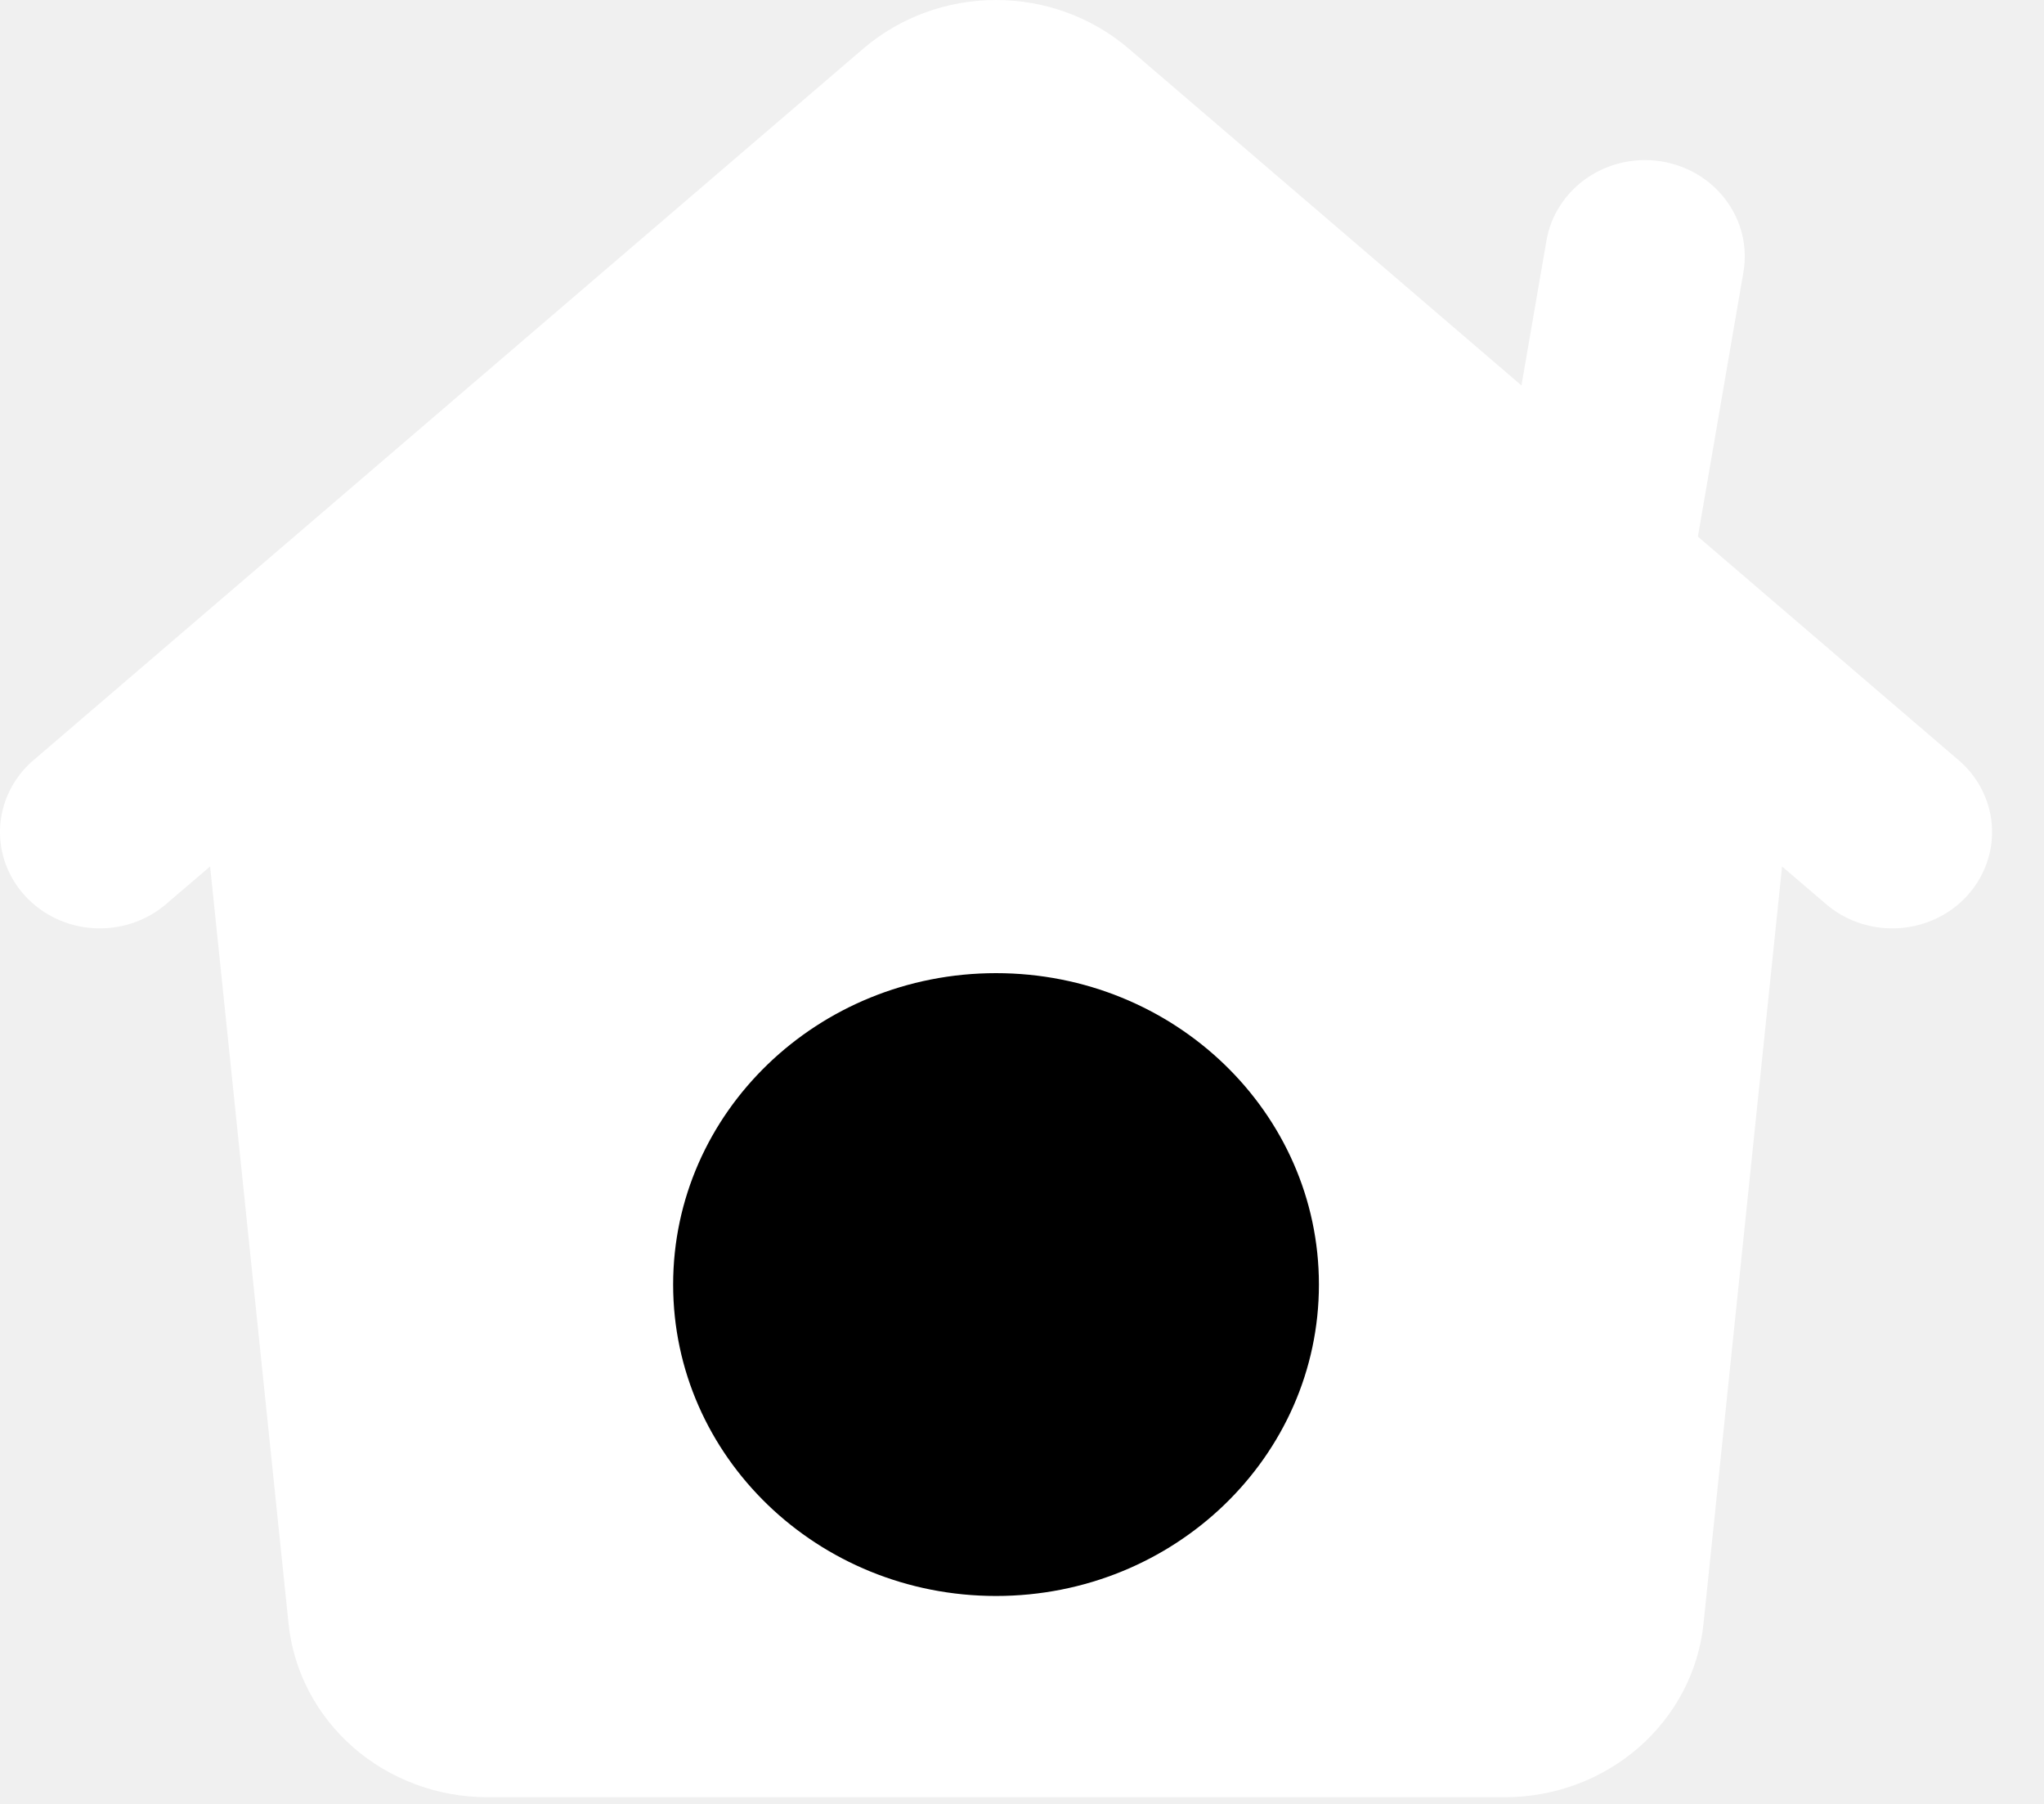
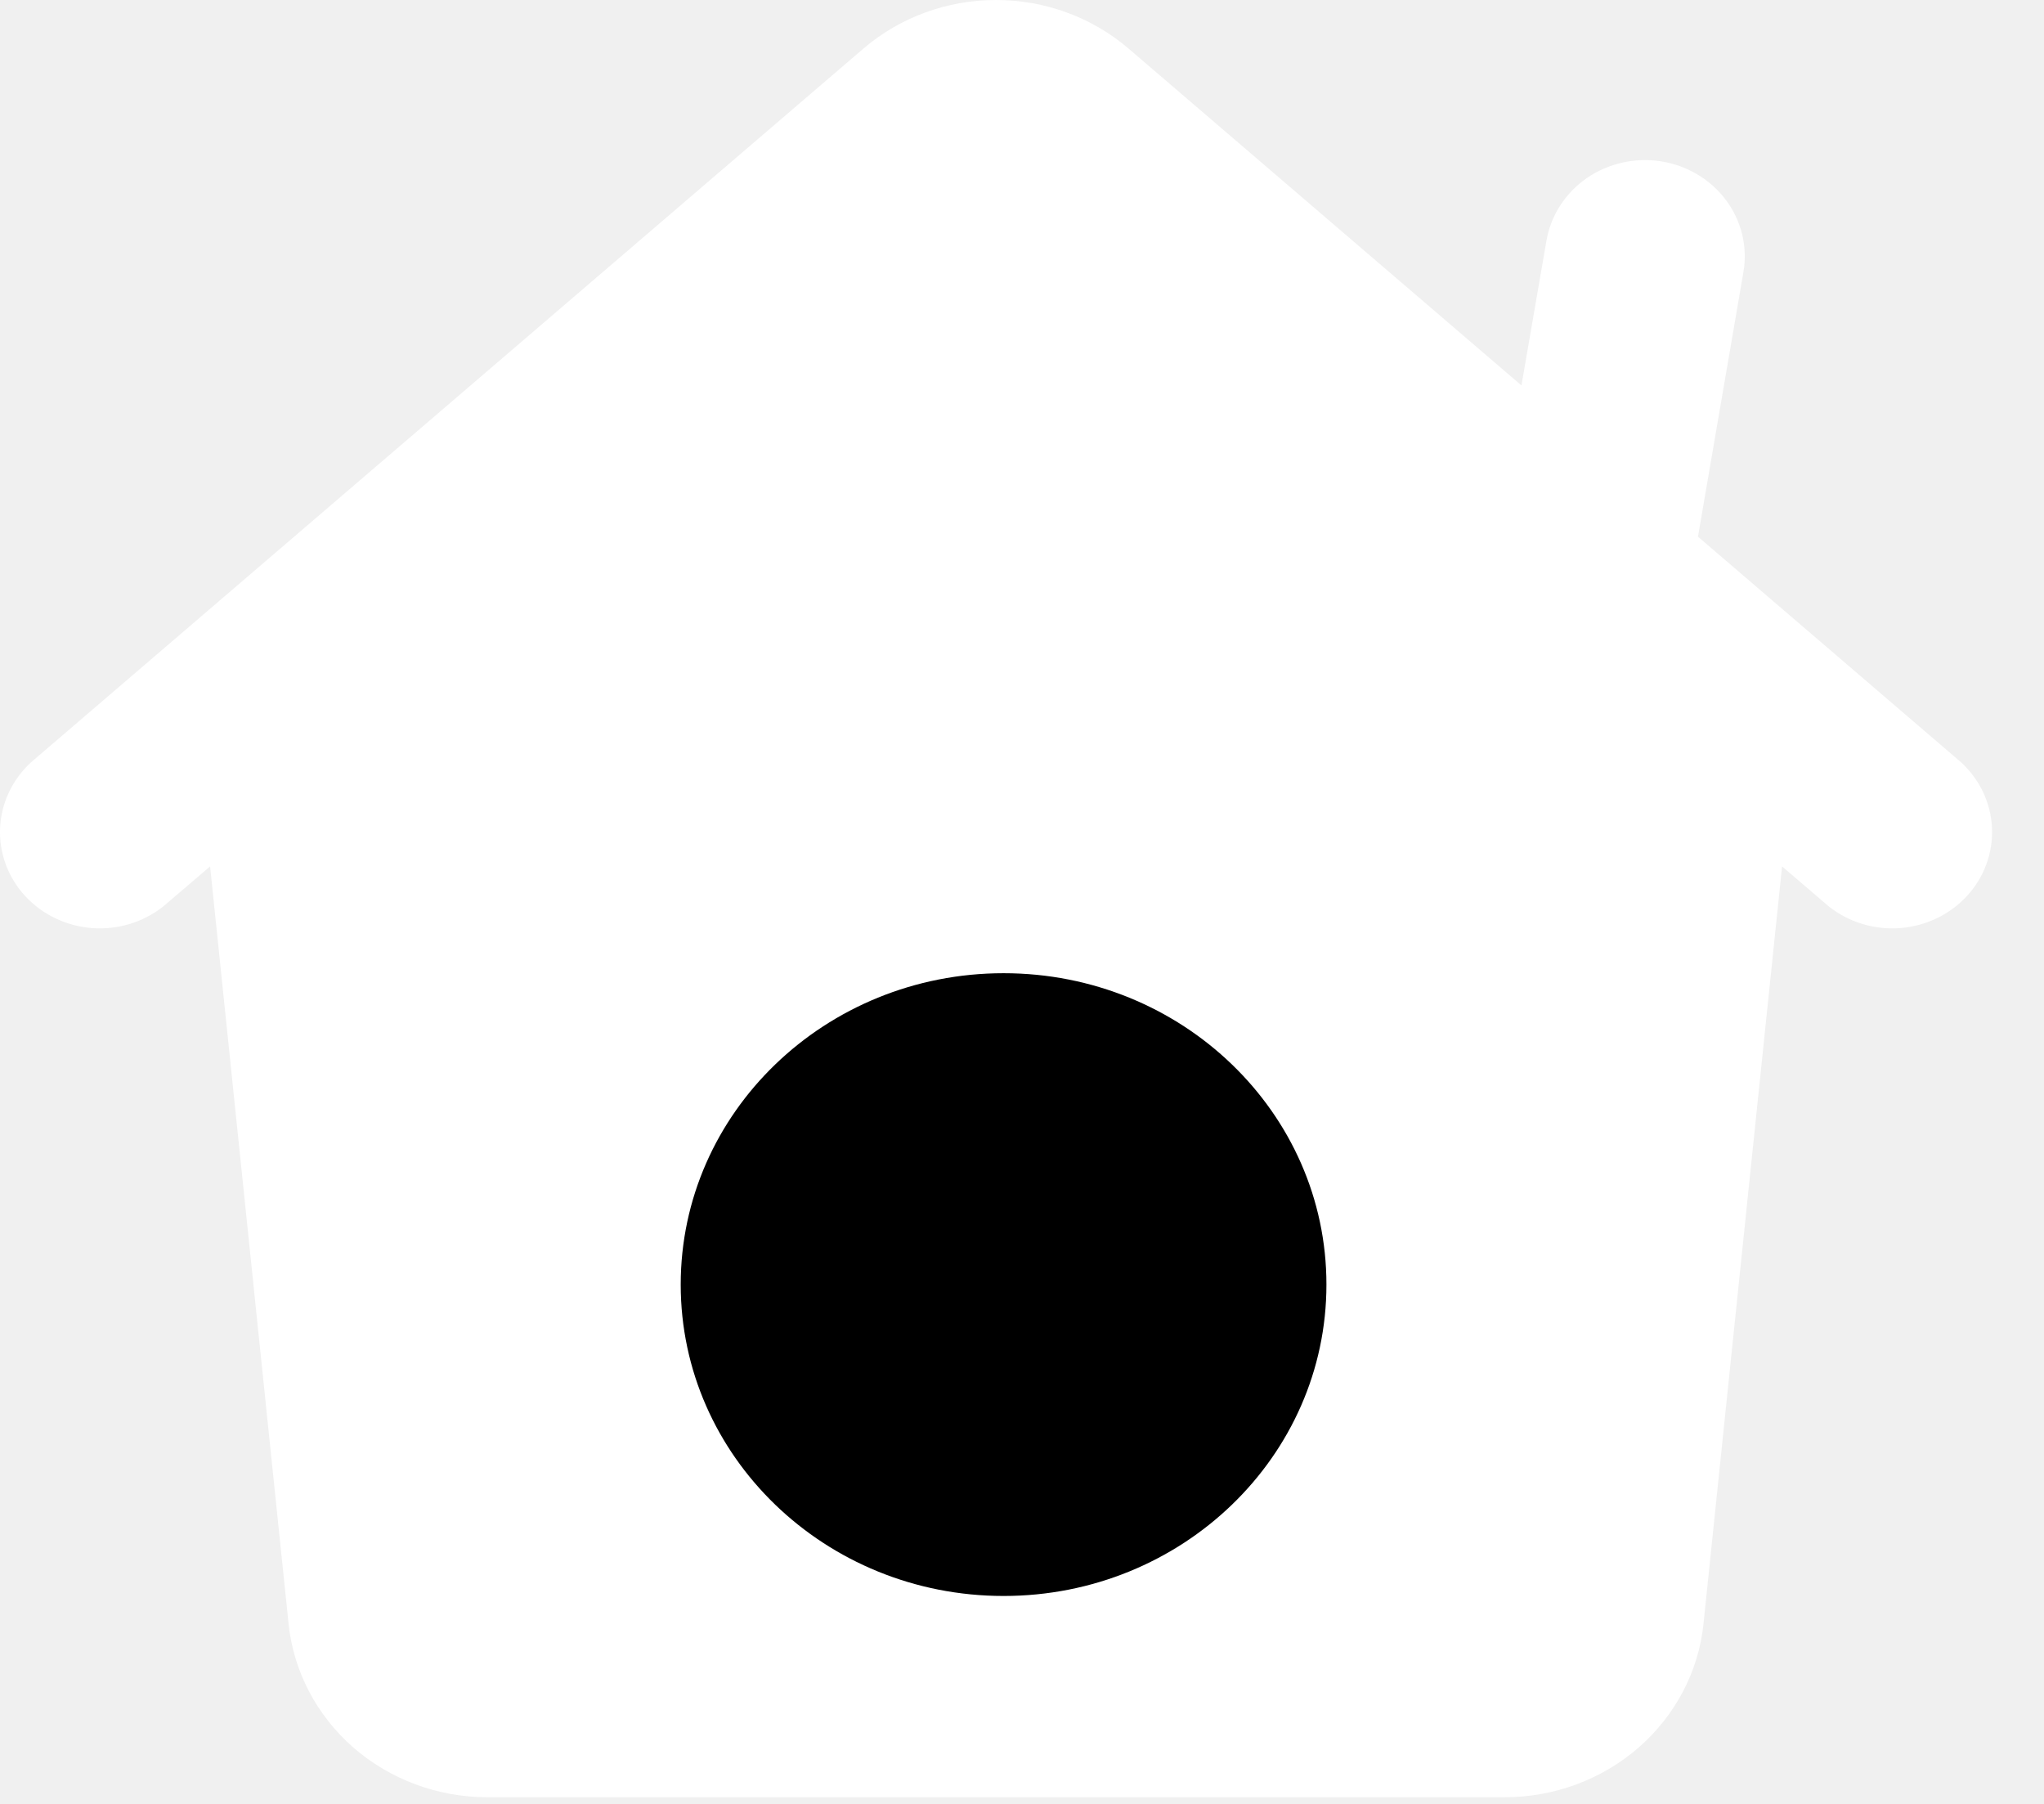
<svg xmlns="http://www.w3.org/2000/svg" width="34" height="30" viewBox="0 0 34 30" fill="none">
-   <path fill-rule="evenodd" clip-rule="evenodd" d="M14.36 0.809C14.968 0.288 15.754 0 16.567 0C17.381 0 18.167 0.288 18.775 0.809L25.308 6.41L25.724 4.001C25.759 3.794 25.837 3.595 25.953 3.417C26.068 3.238 26.219 3.083 26.396 2.961C26.574 2.839 26.774 2.751 26.987 2.704C27.199 2.656 27.419 2.65 27.634 2.684C27.85 2.719 28.056 2.794 28.241 2.905C28.426 3.016 28.586 3.161 28.713 3.333C28.84 3.504 28.931 3.697 28.98 3.902C29.029 4.107 29.036 4.319 29 4.527L28.243 8.924L32.62 12.677C32.932 12.963 33.117 13.355 33.135 13.77C33.153 14.186 33.003 14.591 32.717 14.902C32.431 15.213 32.03 15.404 31.601 15.435C31.171 15.466 30.745 15.335 30.414 15.069L29.643 14.41L28.336 27.004C28.254 27.795 27.87 28.528 27.259 29.061C26.648 29.594 25.853 29.889 25.029 29.889H8.105C7.282 29.888 6.487 29.593 5.877 29.06C5.266 28.527 4.882 27.794 4.8 27.004L3.495 14.41L2.723 15.069C2.391 15.335 1.966 15.466 1.536 15.435C1.106 15.404 0.706 15.213 0.42 14.902C0.133 14.591 -0.017 14.186 0.001 13.77C0.02 13.355 0.205 12.963 0.517 12.677L14.36 0.809Z" fill="white" />
-   <ellipse cx="16.568" cy="21.363" rx="5.371" ry="5.179" fill="black" />
+   <rect x="8.877" y="14.944" width="15.383" height="12.373" fill="black" />
+   <path d="M16.568 0C17.381 0 18.167 0.288 18.775 0.81L25.308 6.41L25.724 4.001C25.76 3.794 25.837 3.595 25.953 3.417C26.068 3.239 26.219 3.083 26.396 2.961C26.573 2.839 26.774 2.752 26.987 2.704C27.199 2.657 27.419 2.649 27.634 2.684C27.849 2.718 28.056 2.794 28.241 2.905C28.426 3.016 28.587 3.161 28.713 3.332C28.84 3.503 28.931 3.697 28.98 3.902C29.029 4.107 29.036 4.319 29 4.526L28.244 8.925L32.62 12.677C32.932 12.963 33.117 13.355 33.135 13.771C33.153 14.186 33.004 14.592 32.717 14.902C32.431 15.213 32.03 15.403 31.6 15.435C31.171 15.466 30.745 15.335 30.414 15.069L29.643 14.409L28.336 27.004C28.255 27.794 27.87 28.527 27.259 29.061C26.648 29.593 25.854 29.889 25.03 29.889H8.105C7.281 29.889 6.487 29.593 5.876 29.061C5.266 28.527 4.882 27.794 4.8 27.004L3.495 14.409L2.722 15.069C2.391 15.335 1.965 15.466 1.536 15.435C1.106 15.403 0.706 15.213 0.419 14.902C0.133 14.592 -0.017 14.186 0.001 13.771C0.02 13.355 0.205 12.963 0.517 12.677L14.36 0.81C14.968 0.288 15.754 0 16.568 0ZM16.694 16.185C13.728 16.185 11.323 18.503 11.323 21.363C11.323 24.223 13.728 26.542 16.694 26.542C19.66 26.542 22.064 24.223 22.064 21.363C22.064 18.503 19.66 16.185 16.694 16.185Z" fill="white" />
</svg>
